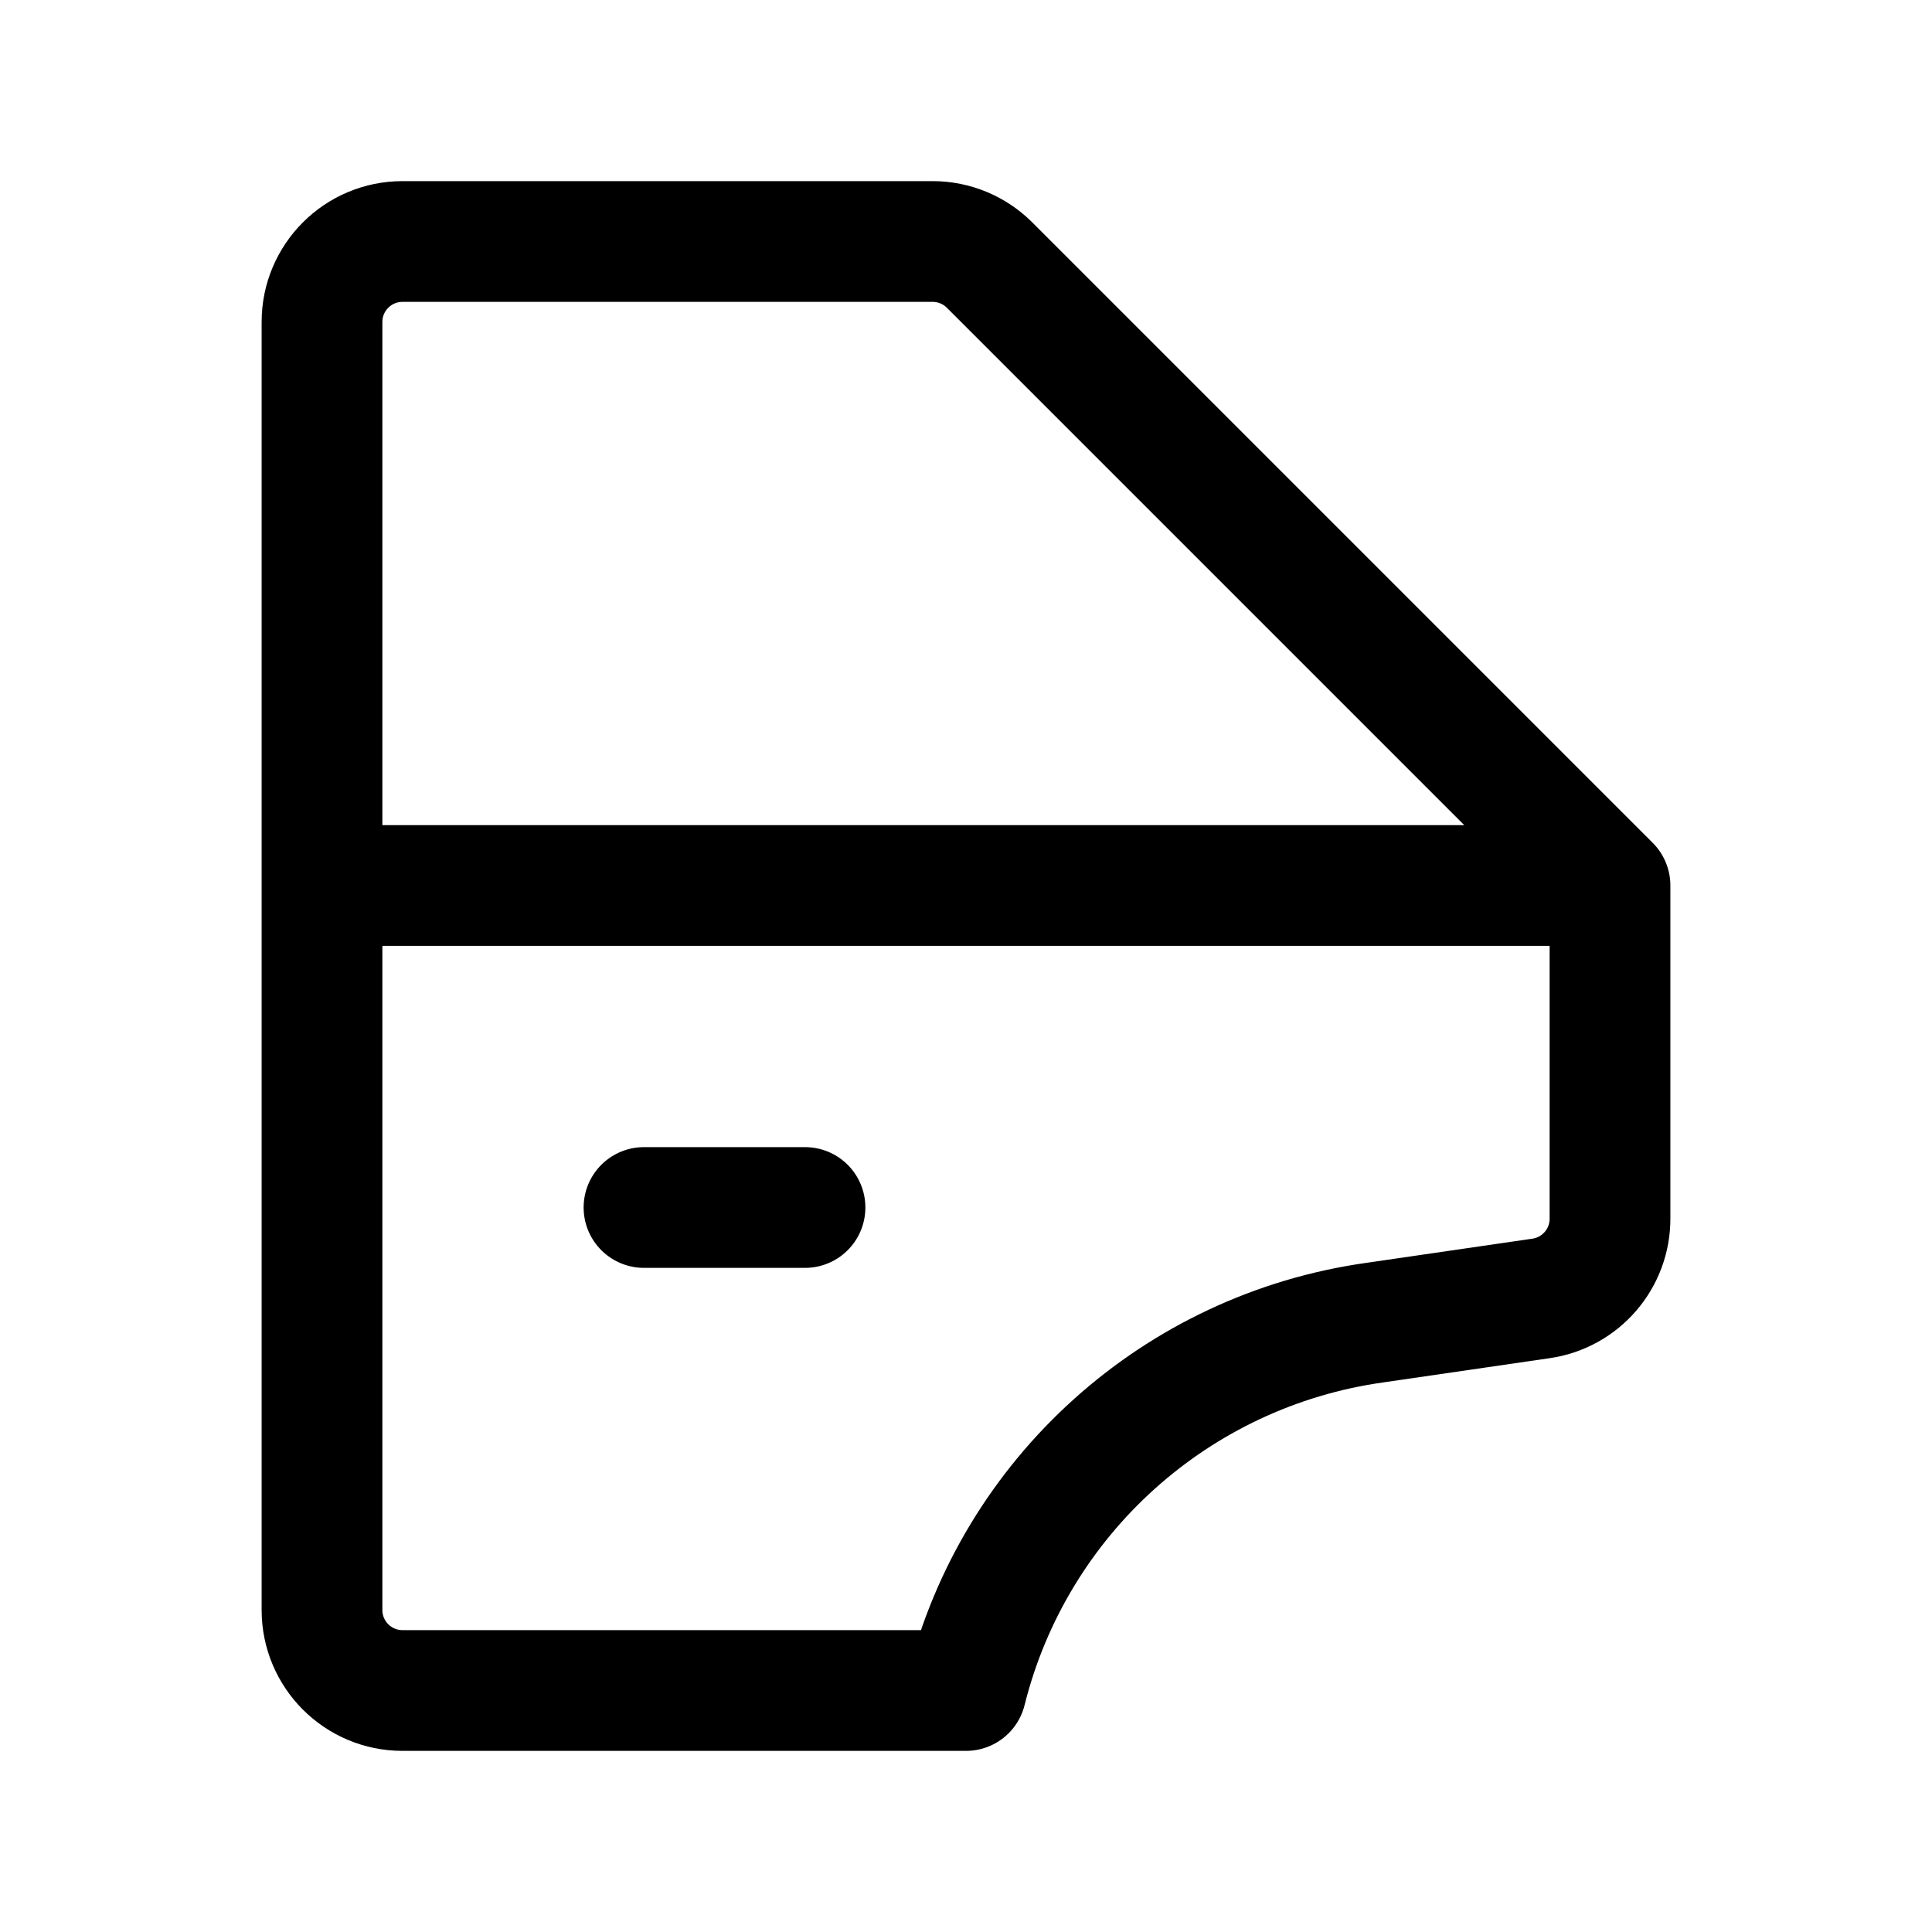
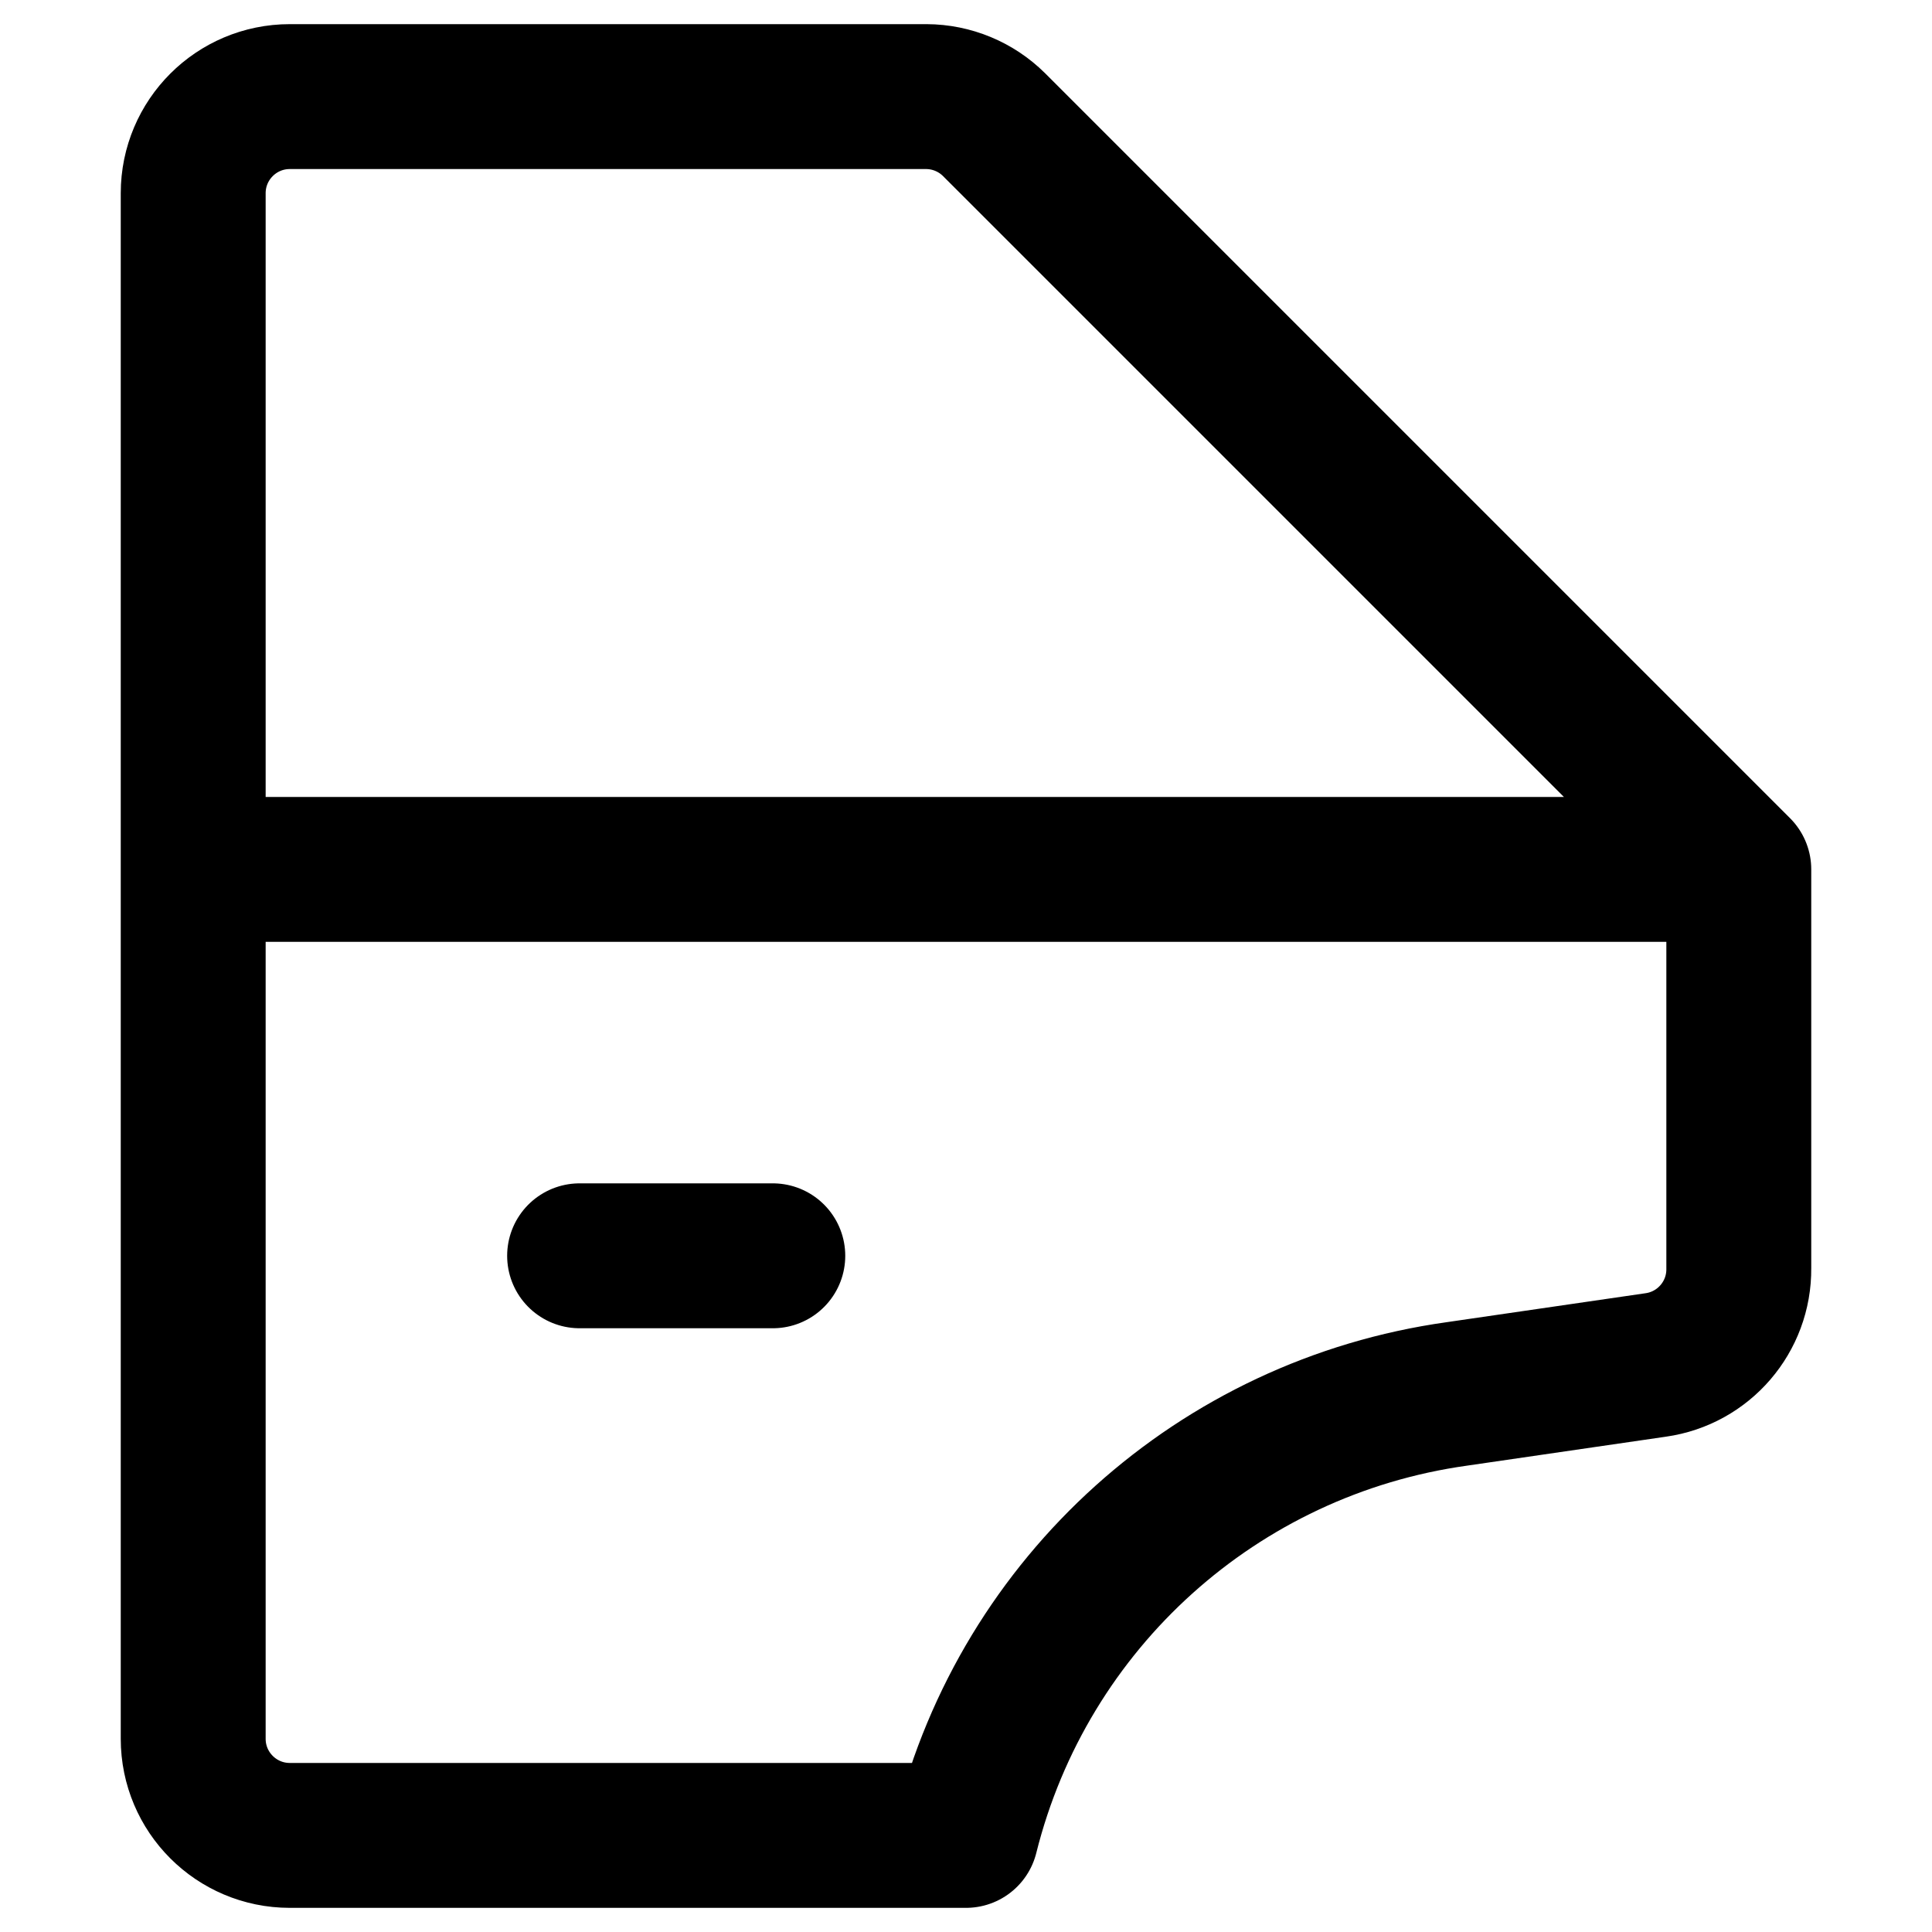
- <svg xmlns="http://www.w3.org/2000/svg" fill="#000000" width="800px" height="800px" viewBox="0 0 24 24" id="car-door-left-1" data-name="Layer 1" class="icon line">
-   <path id="primary" d="M12.29,3.29,20,11v4.13a1,1,0,0,1-.86,1l-2.06.3A6.11,6.11,0,0,0,12,21H5a1,1,0,0,1-1-1V4A1,1,0,0,1,5,3h6.59A1,1,0,0,1,12.29,3.29ZM20,11H4m4,4h2" style="fill: none; stroke: rgb(0, 0, 0); stroke-linecap: round; stroke-linejoin: round; stroke-width: 1.5;" />
+ <svg xmlns="http://www.w3.org/2000/svg" viewBox="0 0 24 24">
+   <g transform="scale(1.2) translate(-2,-2)">
+     <path d="M12.29,3.29,20,11v4.13a1,1,0,0,1-.86,1l-2.06.3A6.11,6.11,0,0,0,12,21H5a1,1,0,0,1-1-1V4A1,1,0,0,1,5,3h6.59A1,1,0,0,1,12.29,3.29ZM20,11H4m4,4h2" style="fill: none; stroke: currentColor; stroke-linecap: round; stroke-linejoin: round; stroke-width: 1.5;" />
+   </g>
</svg>
